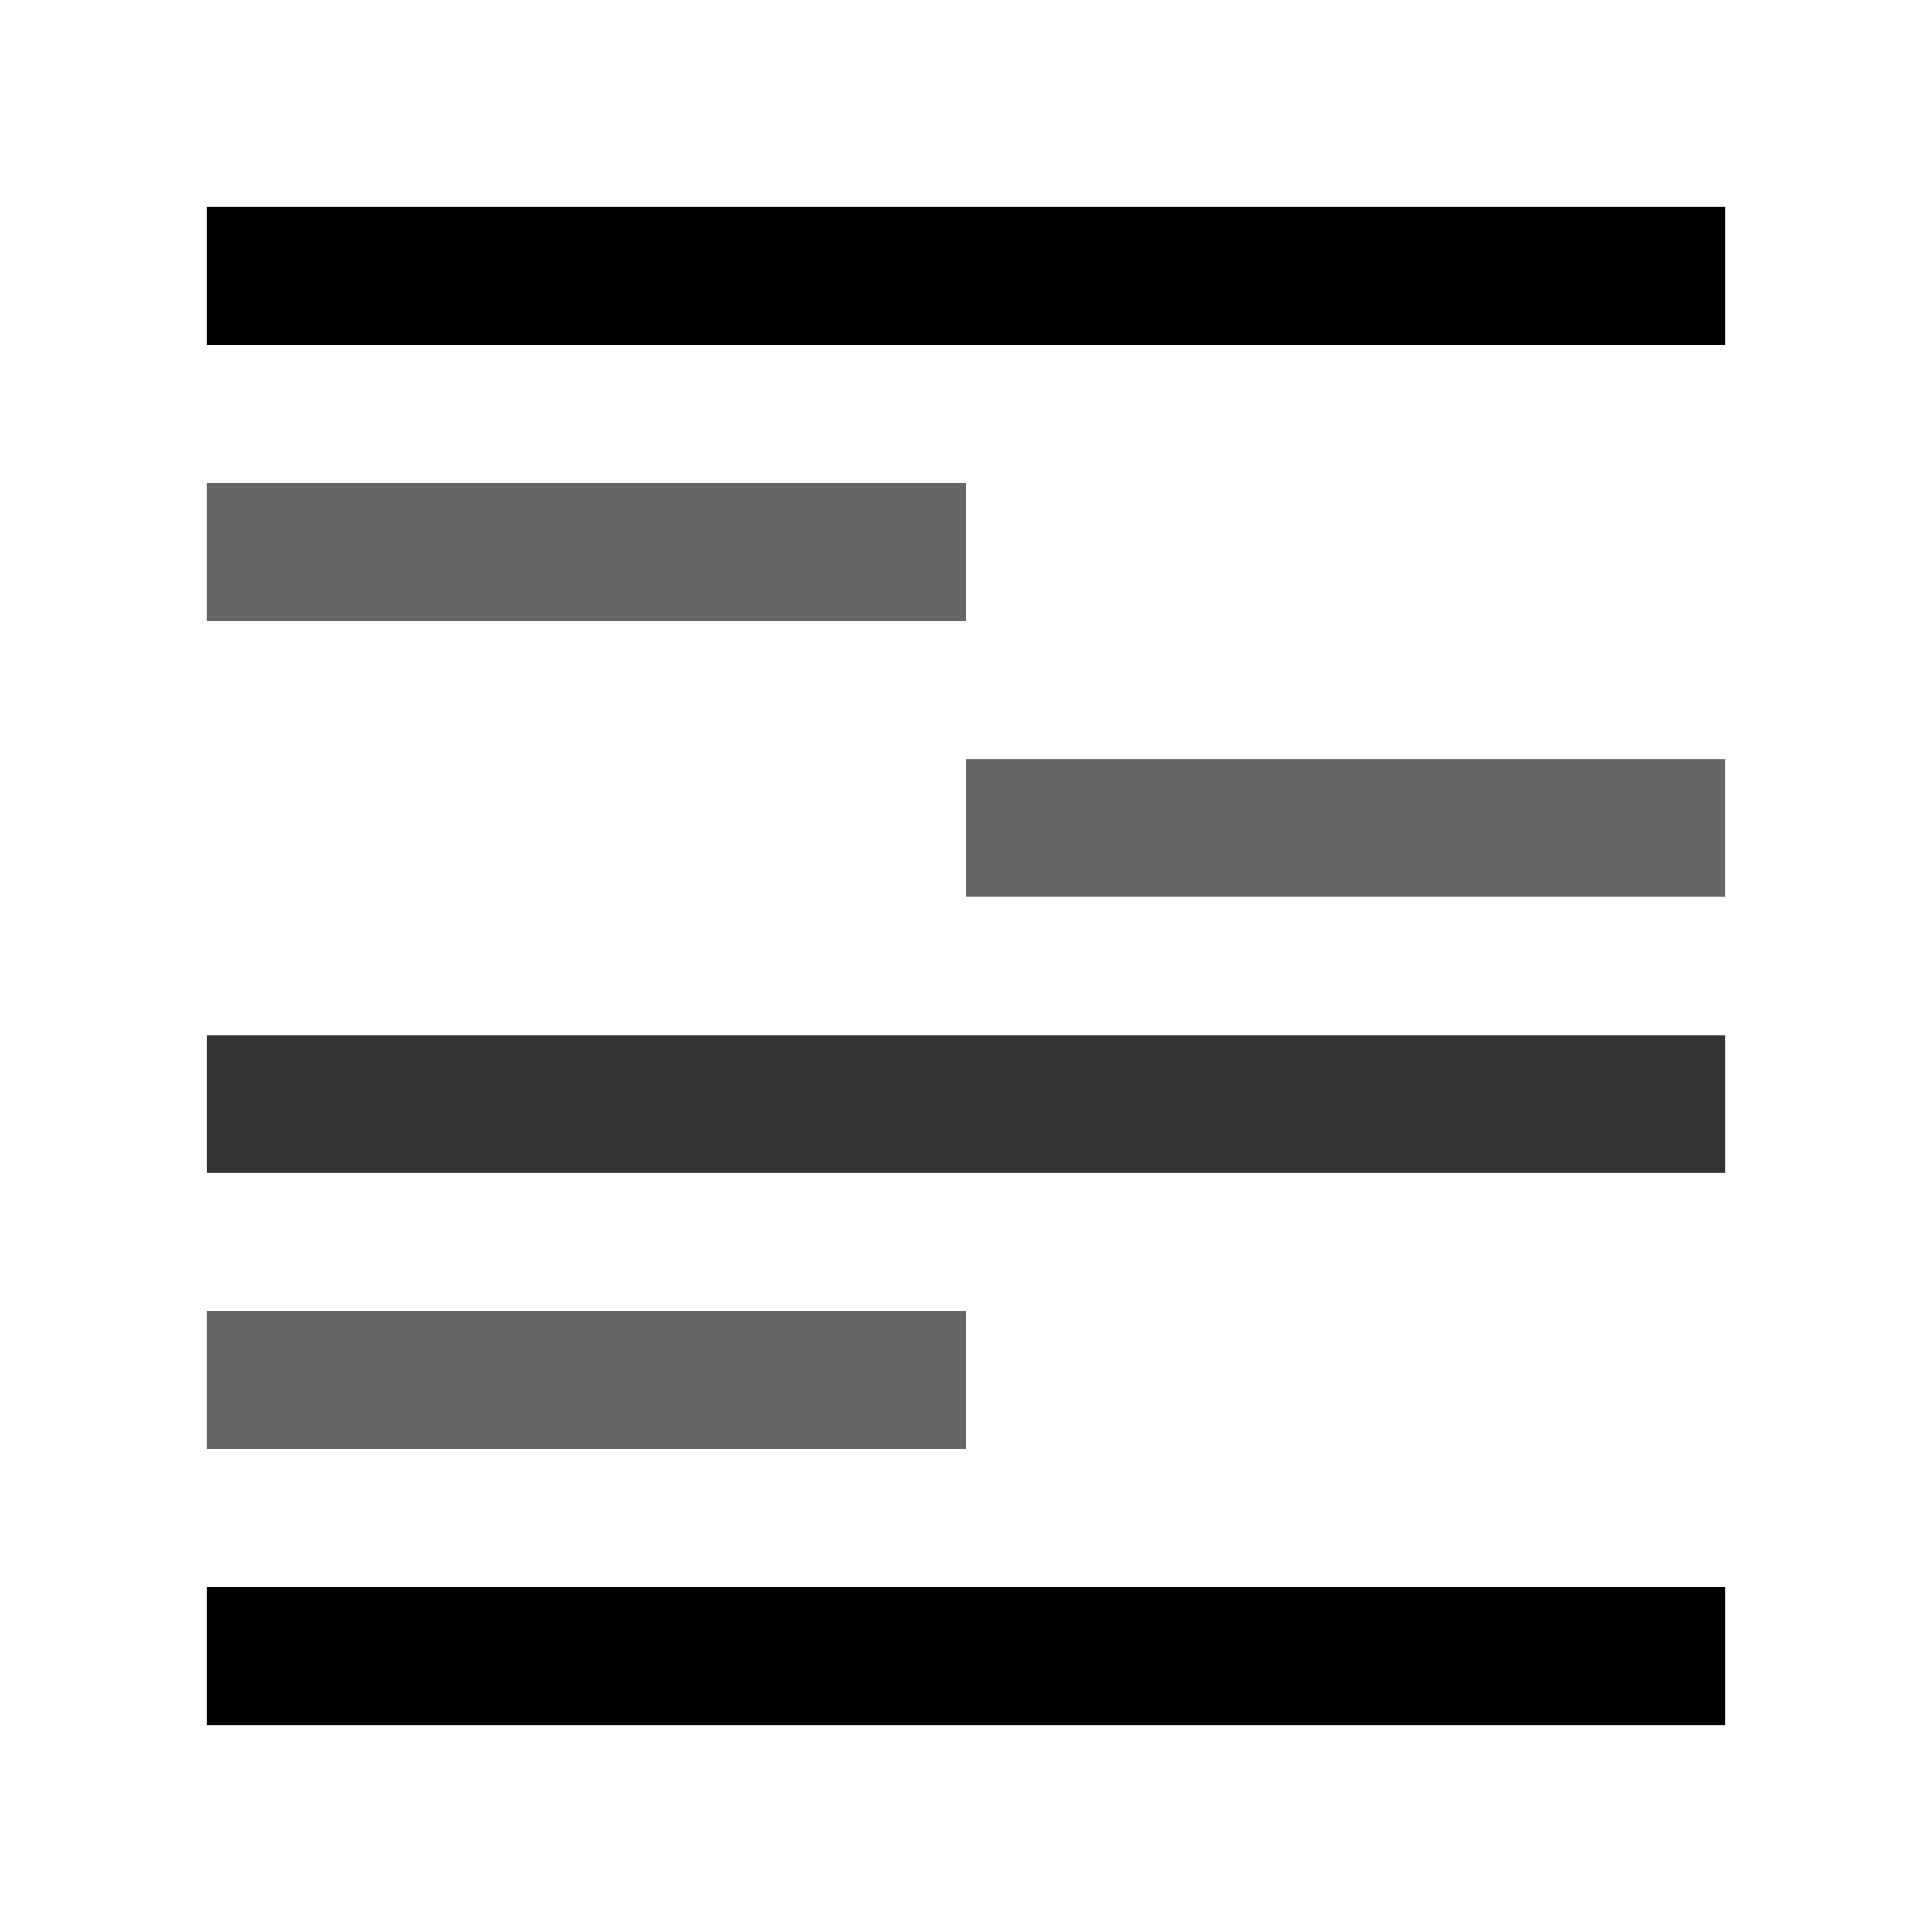
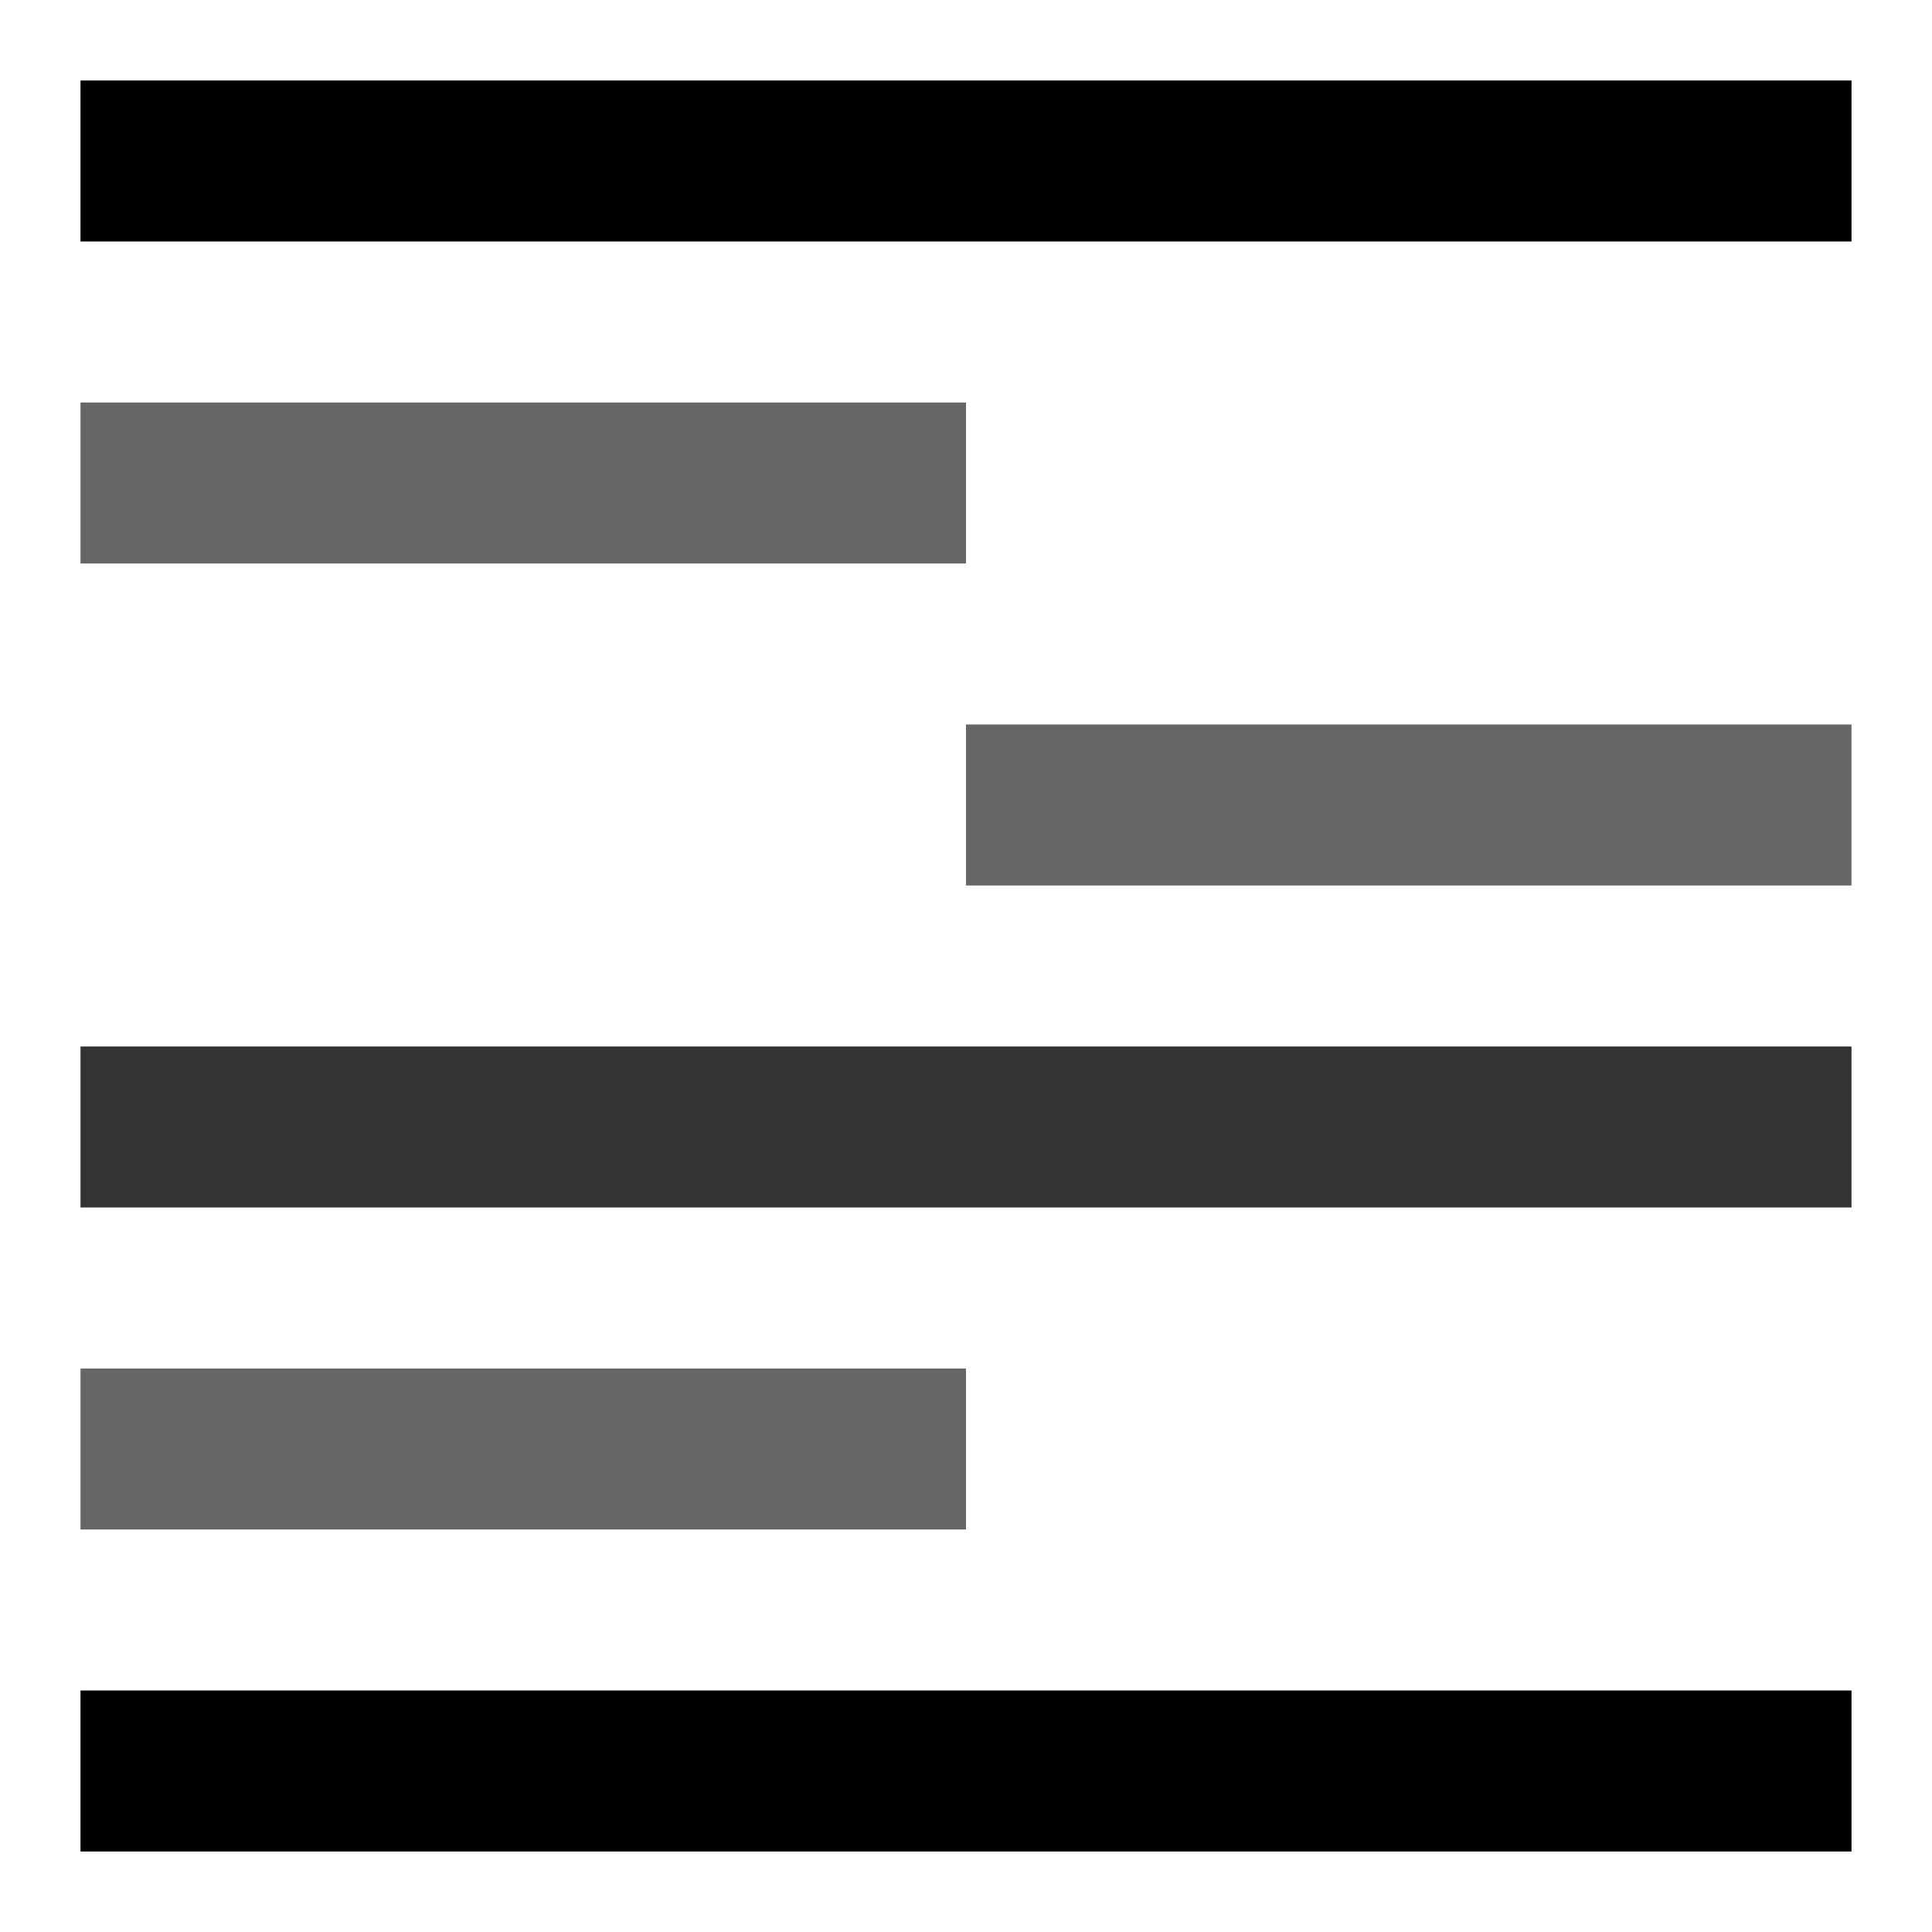
- <svg xmlns="http://www.w3.org/2000/svg" width="28px" height="28px" viewBox="0 0 28 28" version="1.1" xml:space="preserve" style="fill-rule:evenodd;clip-rule:evenodd;stroke-linejoin:round;stroke-miterlimit:1.414;">
-   <g transform="matrix(1,0,0,1,3,3)">
-     <path d="M22,20L22,22L0,22L0,20L22,20ZM22,0L22,2L0,2L0,0L22,0Z" />
-     <rect x="0" y="12" width="22" height="2" style="fill-opacity:0.8;" />
-     <path d="M11,16L11,18L0,18L0,16L11,16ZM22,8L22,10L11,10L11,8L22,8ZM11,4L11,6L0,6L0,4L11,4Z" style="fill-opacity:0.6;" />
+ <svg xmlns="http://www.w3.org/2000/svg" width="24px" height="24px" viewBox="0 0 24 24" version="1.1" xml:space="preserve" style="fill-rule:evenodd;clip-rule:evenodd;stroke-linejoin:round;stroke-miterlimit:2;">
+   <g>
+     <path d="M23,21l0,2l-22,0l0,-2l22,0Zm0,-20l0,2l-22,0l0,-2l22,0Z" />
+     <rect x="1" y="13" width="22" height="2" style="fill-opacity:0.8;" />
+     <path d="M12,17l0,2l-11,0l0,-2l11,0Zm11,-8l0,2l-11,0l0,-2l11,0Zm-11,-4l0,2l-11,0l0,-2l11,0Z" style="fill-opacity:0.6;" />
  </g>
</svg>
